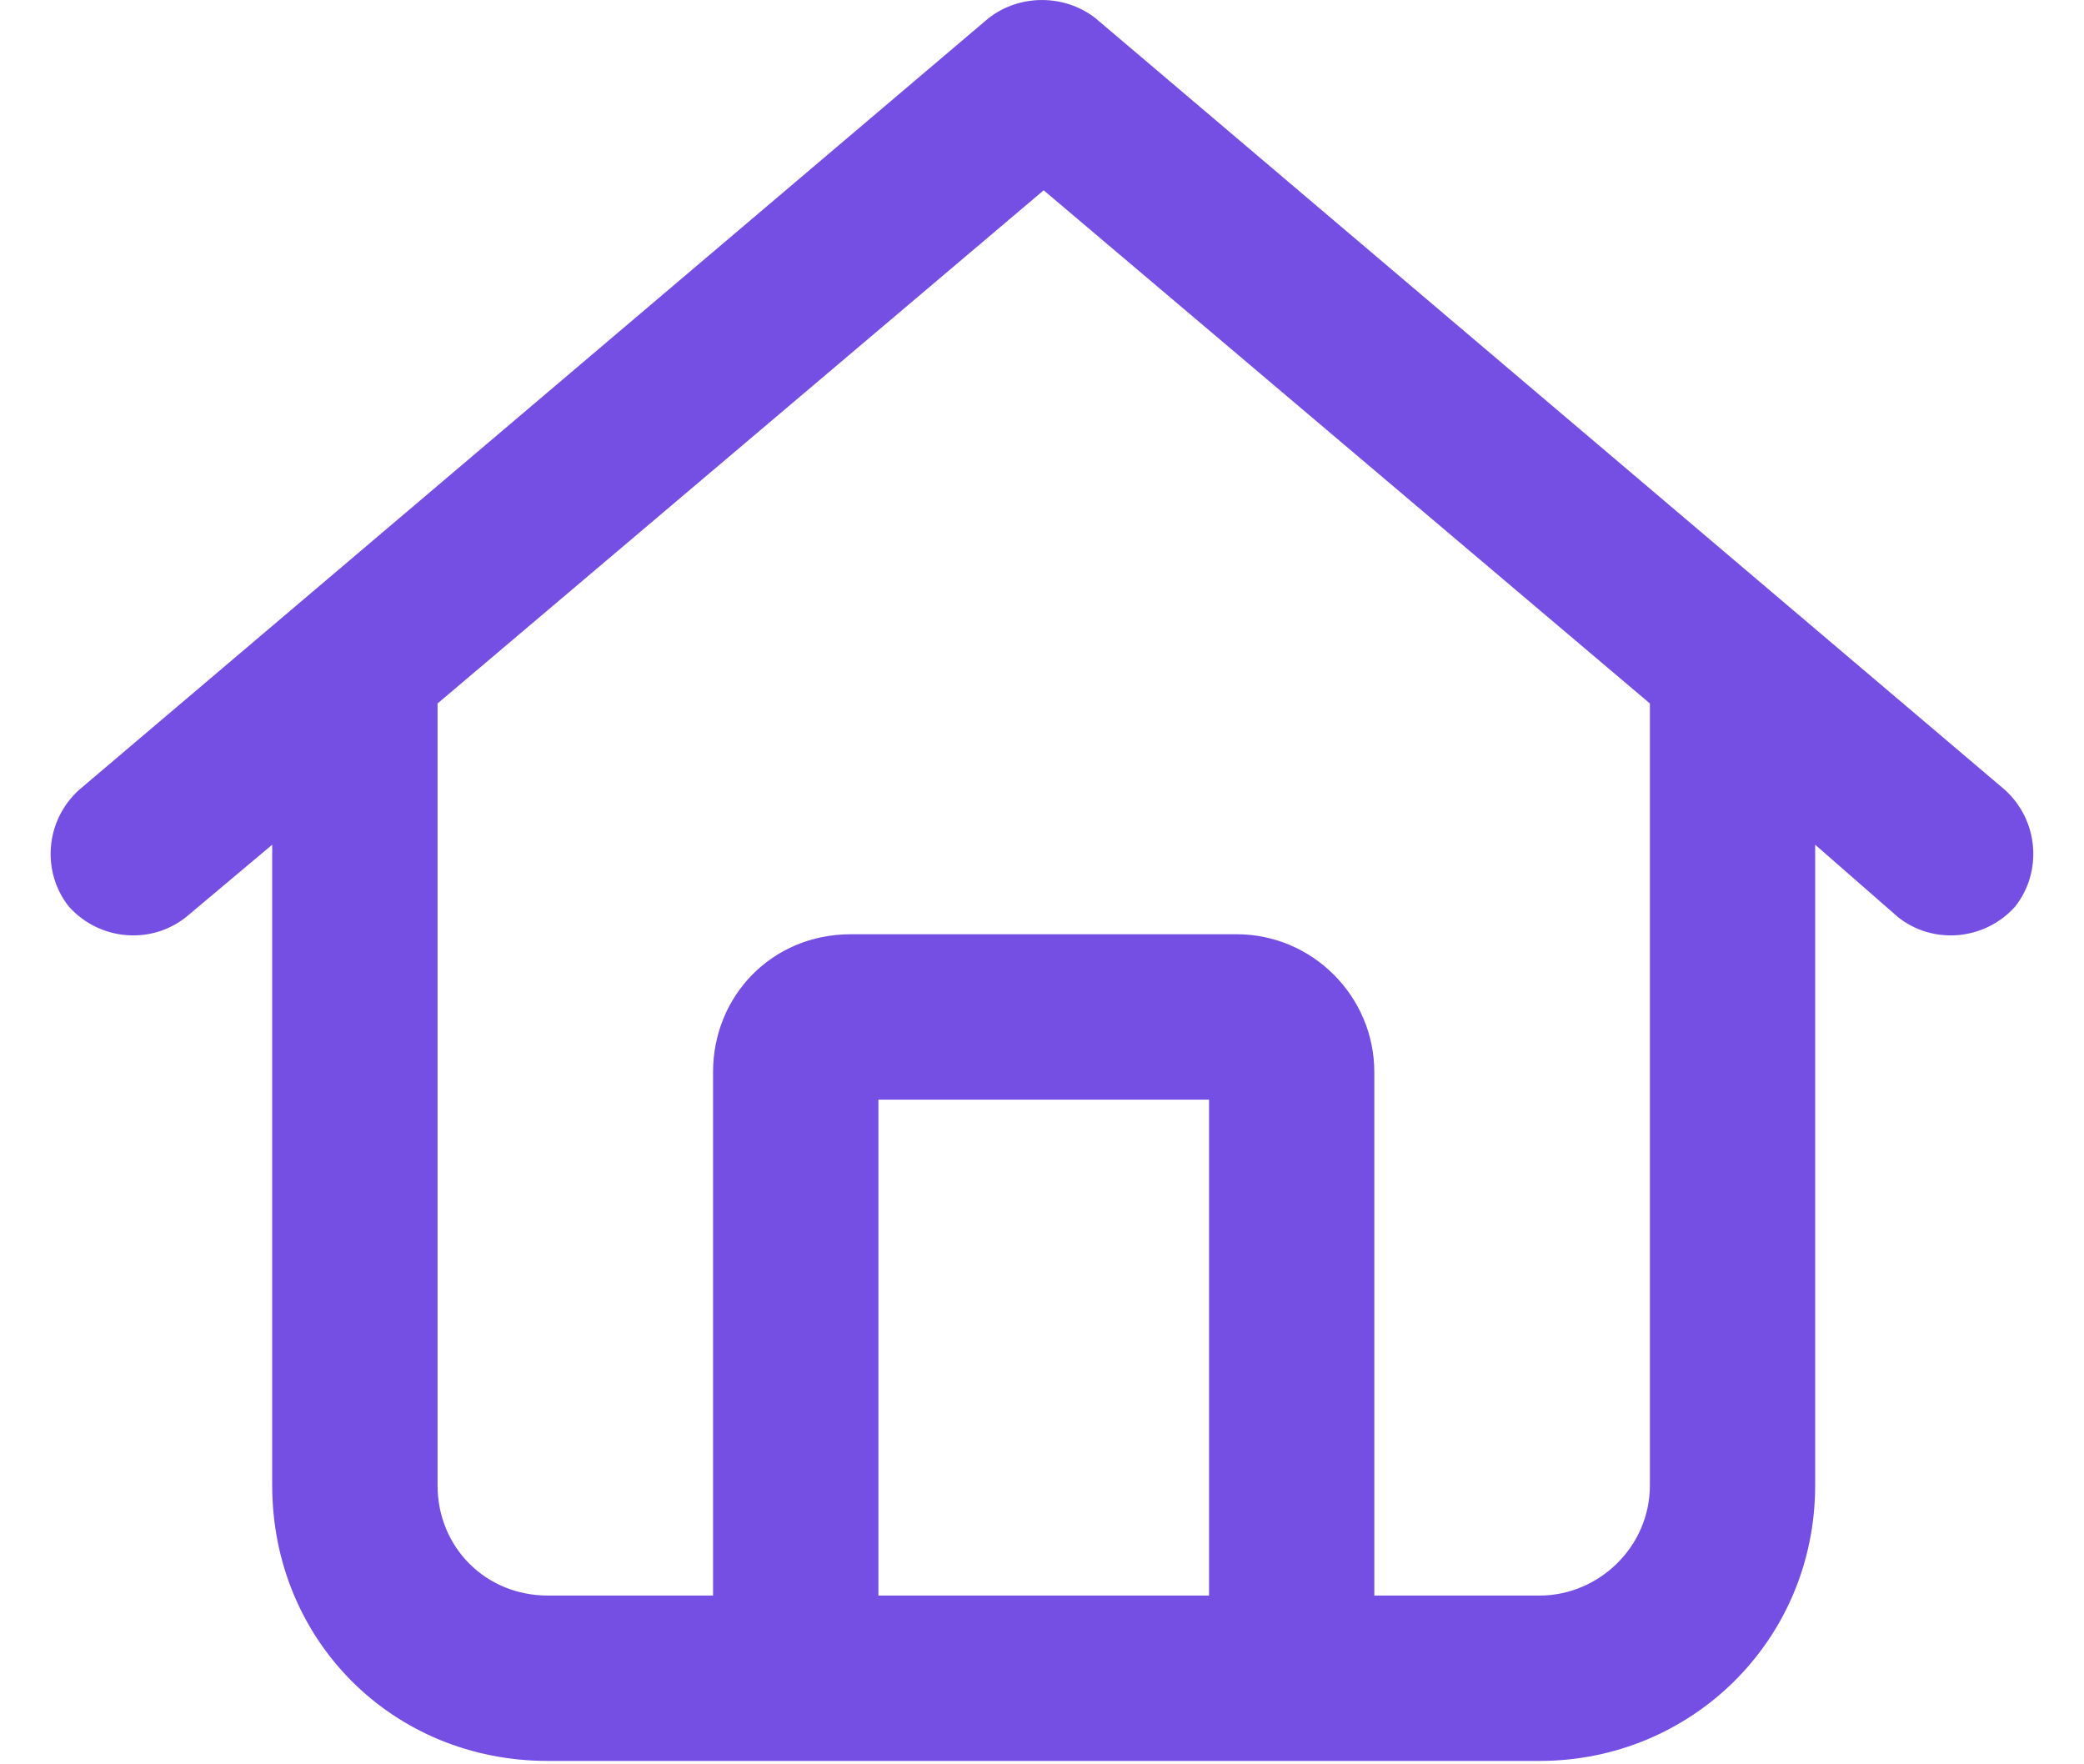
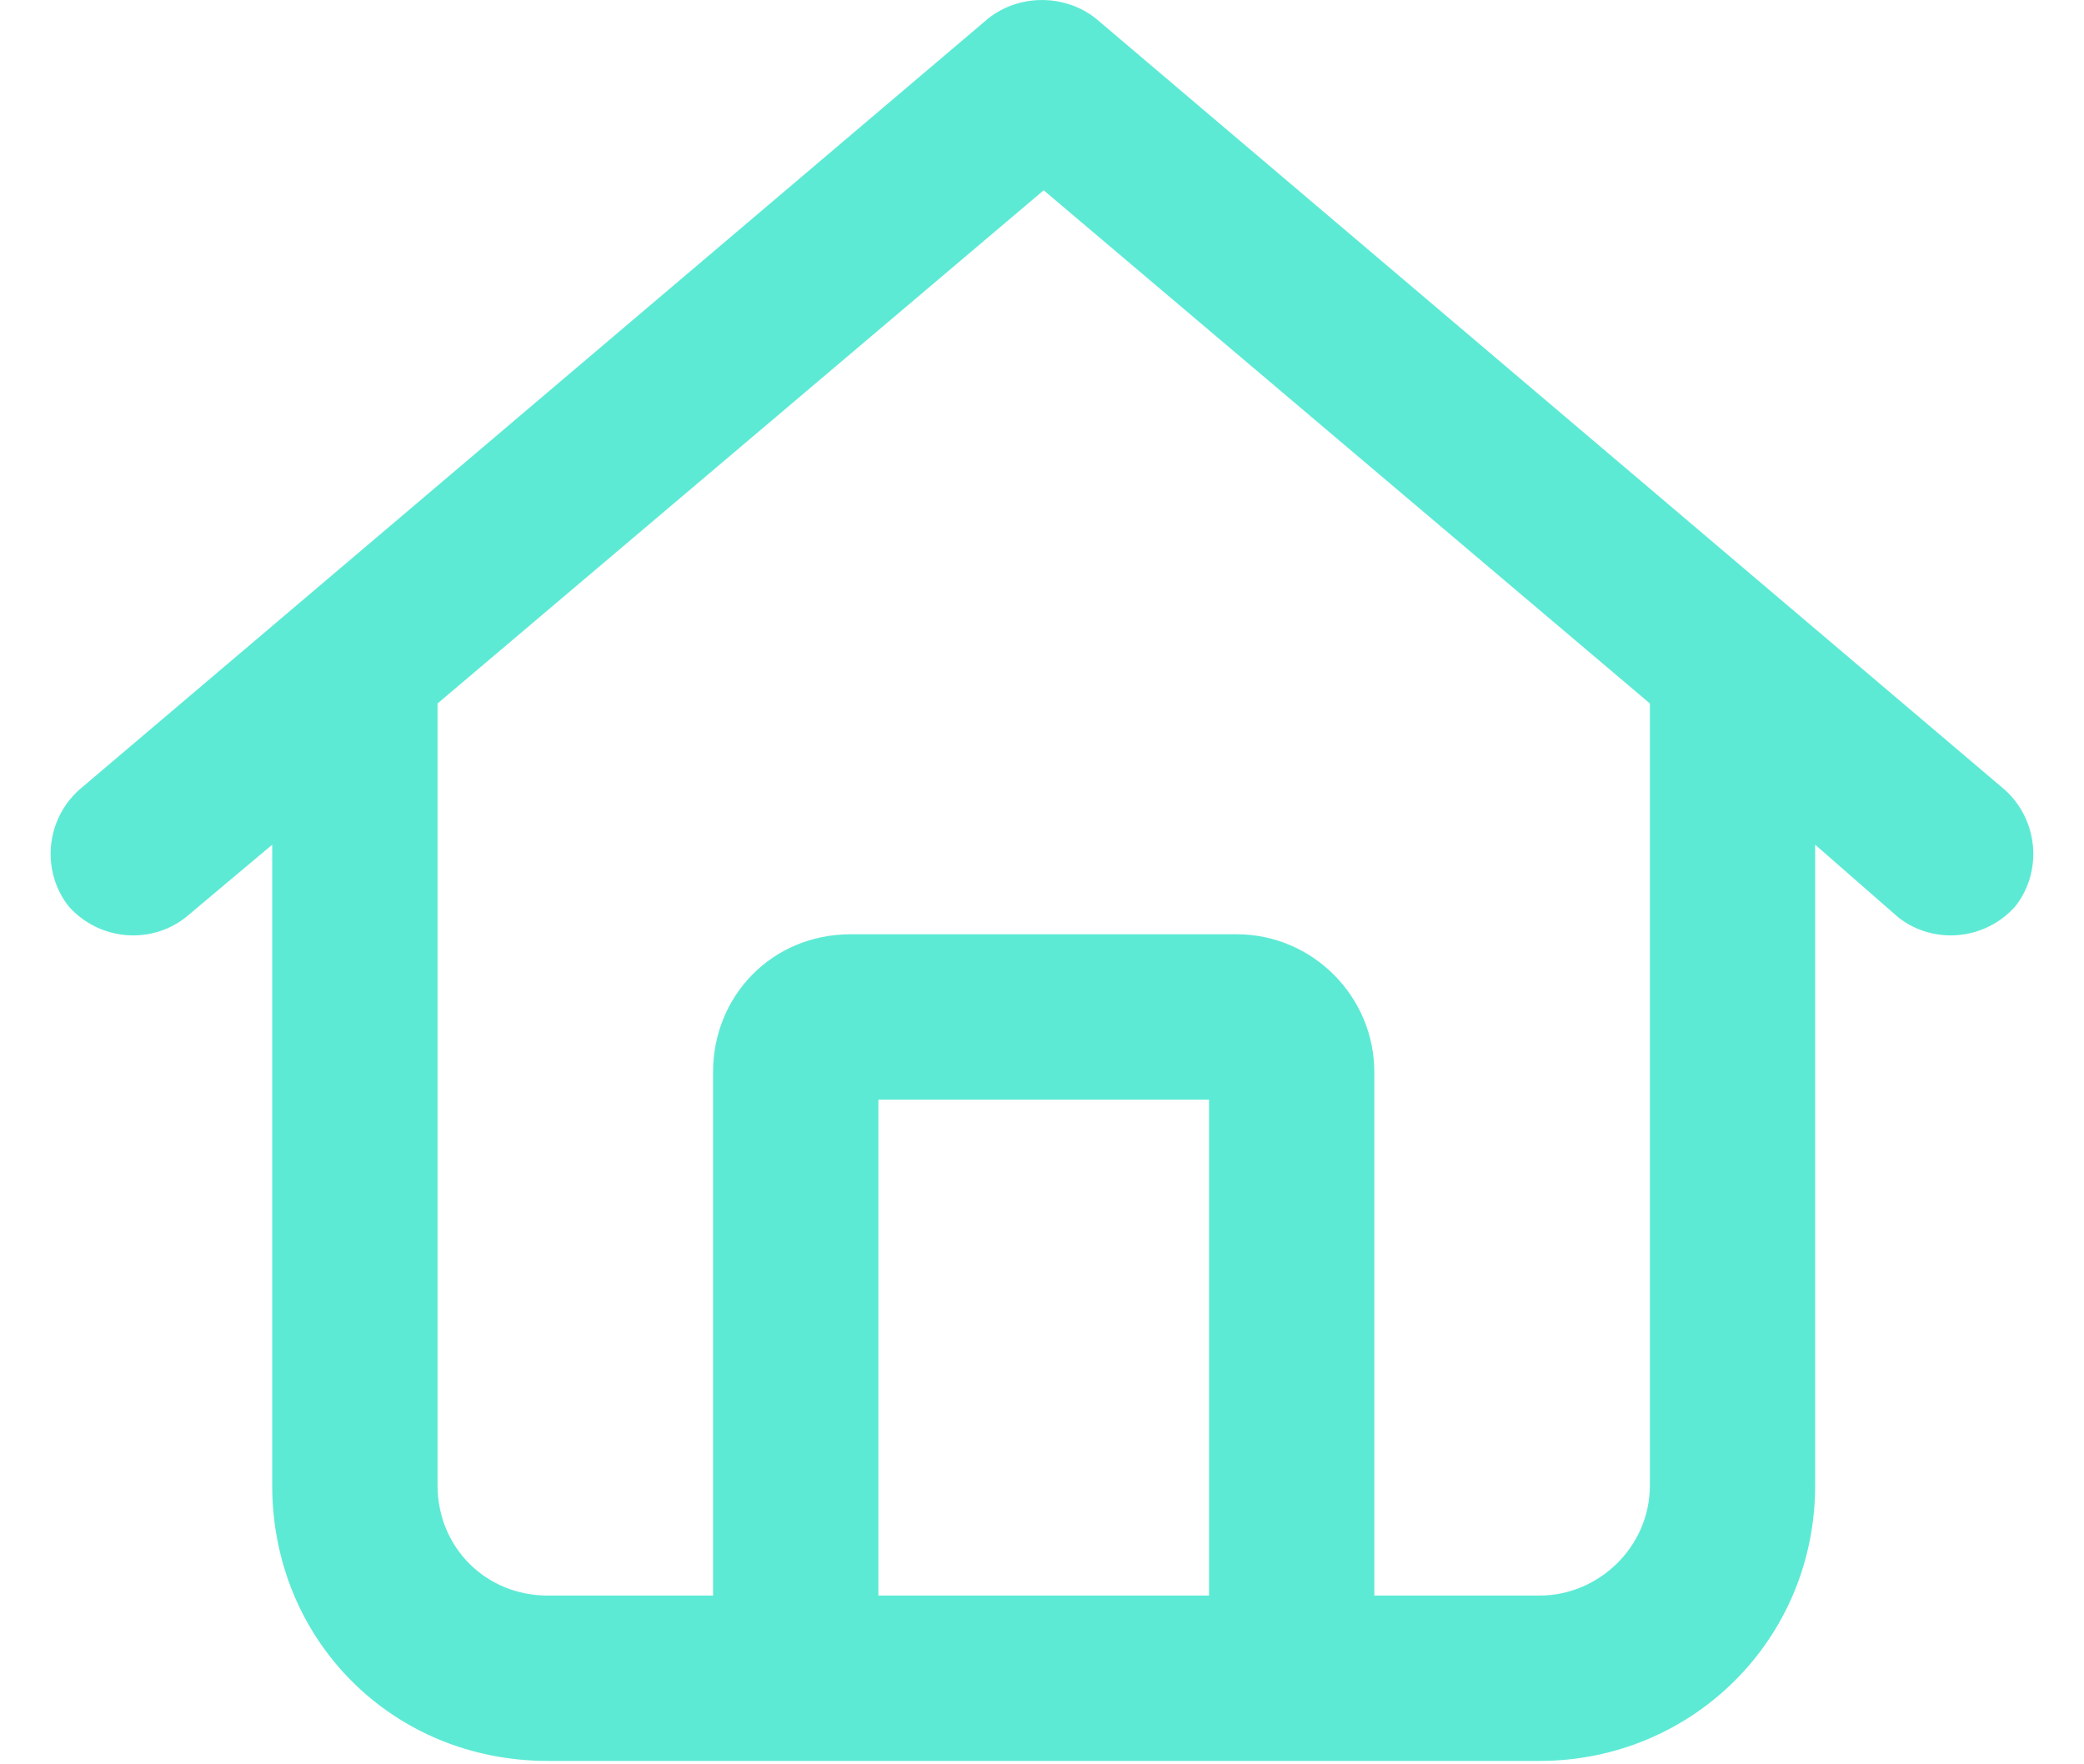
<svg xmlns="http://www.w3.org/2000/svg" width="26" height="22" viewBox="0 0 26 22" fill="none">
-   <path d="M13.666 0.226L25.01 9.851C25.439 10.237 25.482 10.882 25.139 11.312C24.752 11.741 24.107 11.784 23.678 11.44L22.646 10.538V18.53C22.646 20.464 21.099 21.968 19.209 21.968H6.834C4.9 21.968 3.396 20.464 3.396 18.53V10.538L2.322 11.44C1.893 11.784 1.248 11.741 0.861 11.312C0.517 10.882 0.56 10.237 0.99 9.851L12.334 0.226C12.721 -0.075 13.279 -0.075 13.666 0.226ZM5.459 18.53C5.459 19.304 6.06 19.905 6.834 19.905H8.896V13.374C8.896 12.429 9.627 11.655 10.615 11.655H15.428C16.373 11.655 17.146 12.429 17.146 13.374V19.905H19.209C19.939 19.905 20.584 19.304 20.584 18.53V8.776L13.021 2.374L5.459 8.776V18.53ZM10.959 19.905H15.084V13.718H10.959V19.905Z" fill="#754EE4" />
+   <path d="M13.666 0.226L25.01 9.851C25.439 10.237 25.482 10.882 25.139 11.312C24.752 11.741 24.107 11.784 23.678 11.44L22.646 10.538V18.53C22.646 20.464 21.099 21.968 19.209 21.968H6.834C4.9 21.968 3.396 20.464 3.396 18.53V10.538L2.322 11.44C1.893 11.784 1.248 11.741 0.861 11.312C0.517 10.882 0.56 10.237 0.99 9.851L12.334 0.226C12.721 -0.075 13.279 -0.075 13.666 0.226ZM5.459 18.53C5.459 19.304 6.06 19.905 6.834 19.905H8.896V13.374C8.896 12.429 9.627 11.655 10.615 11.655H15.428C16.373 11.655 17.146 12.429 17.146 13.374V19.905H19.209C19.939 19.905 20.584 19.304 20.584 18.53V8.776L13.021 2.374L5.459 8.776V18.53ZM10.959 19.905H15.084V13.718H10.959V19.905Z" fill="#5DEAD5" />
</svg>
